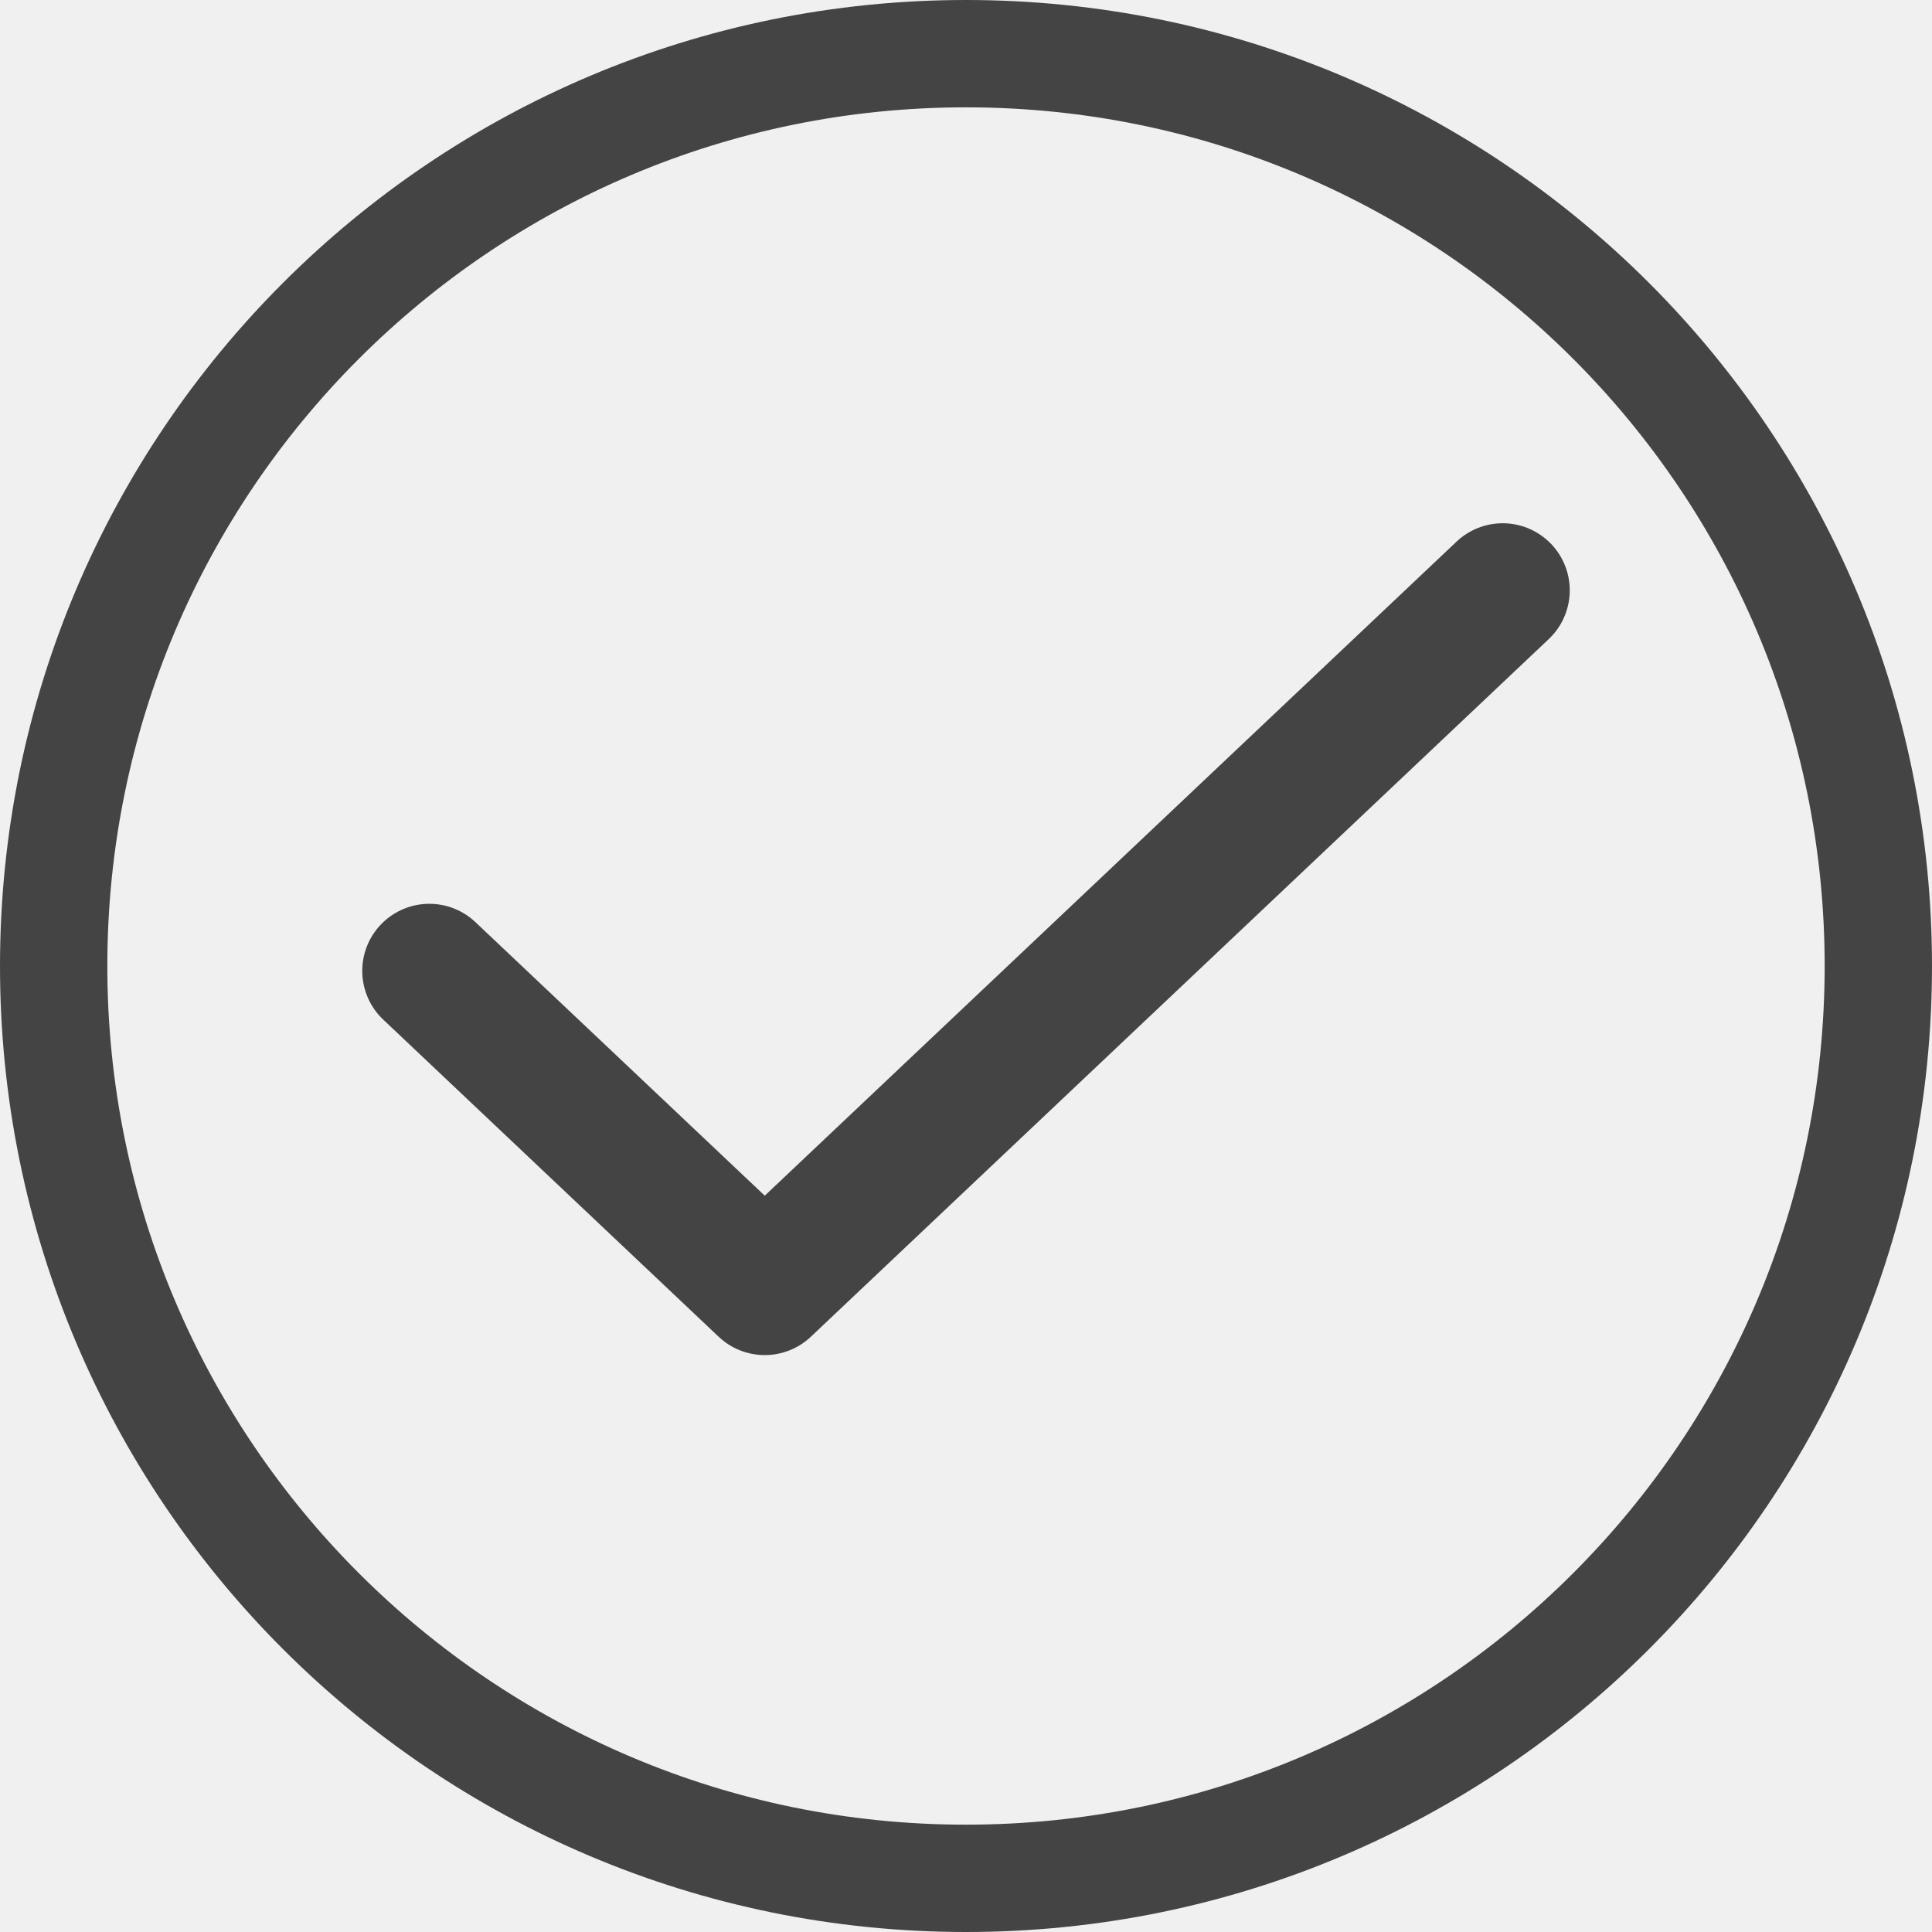
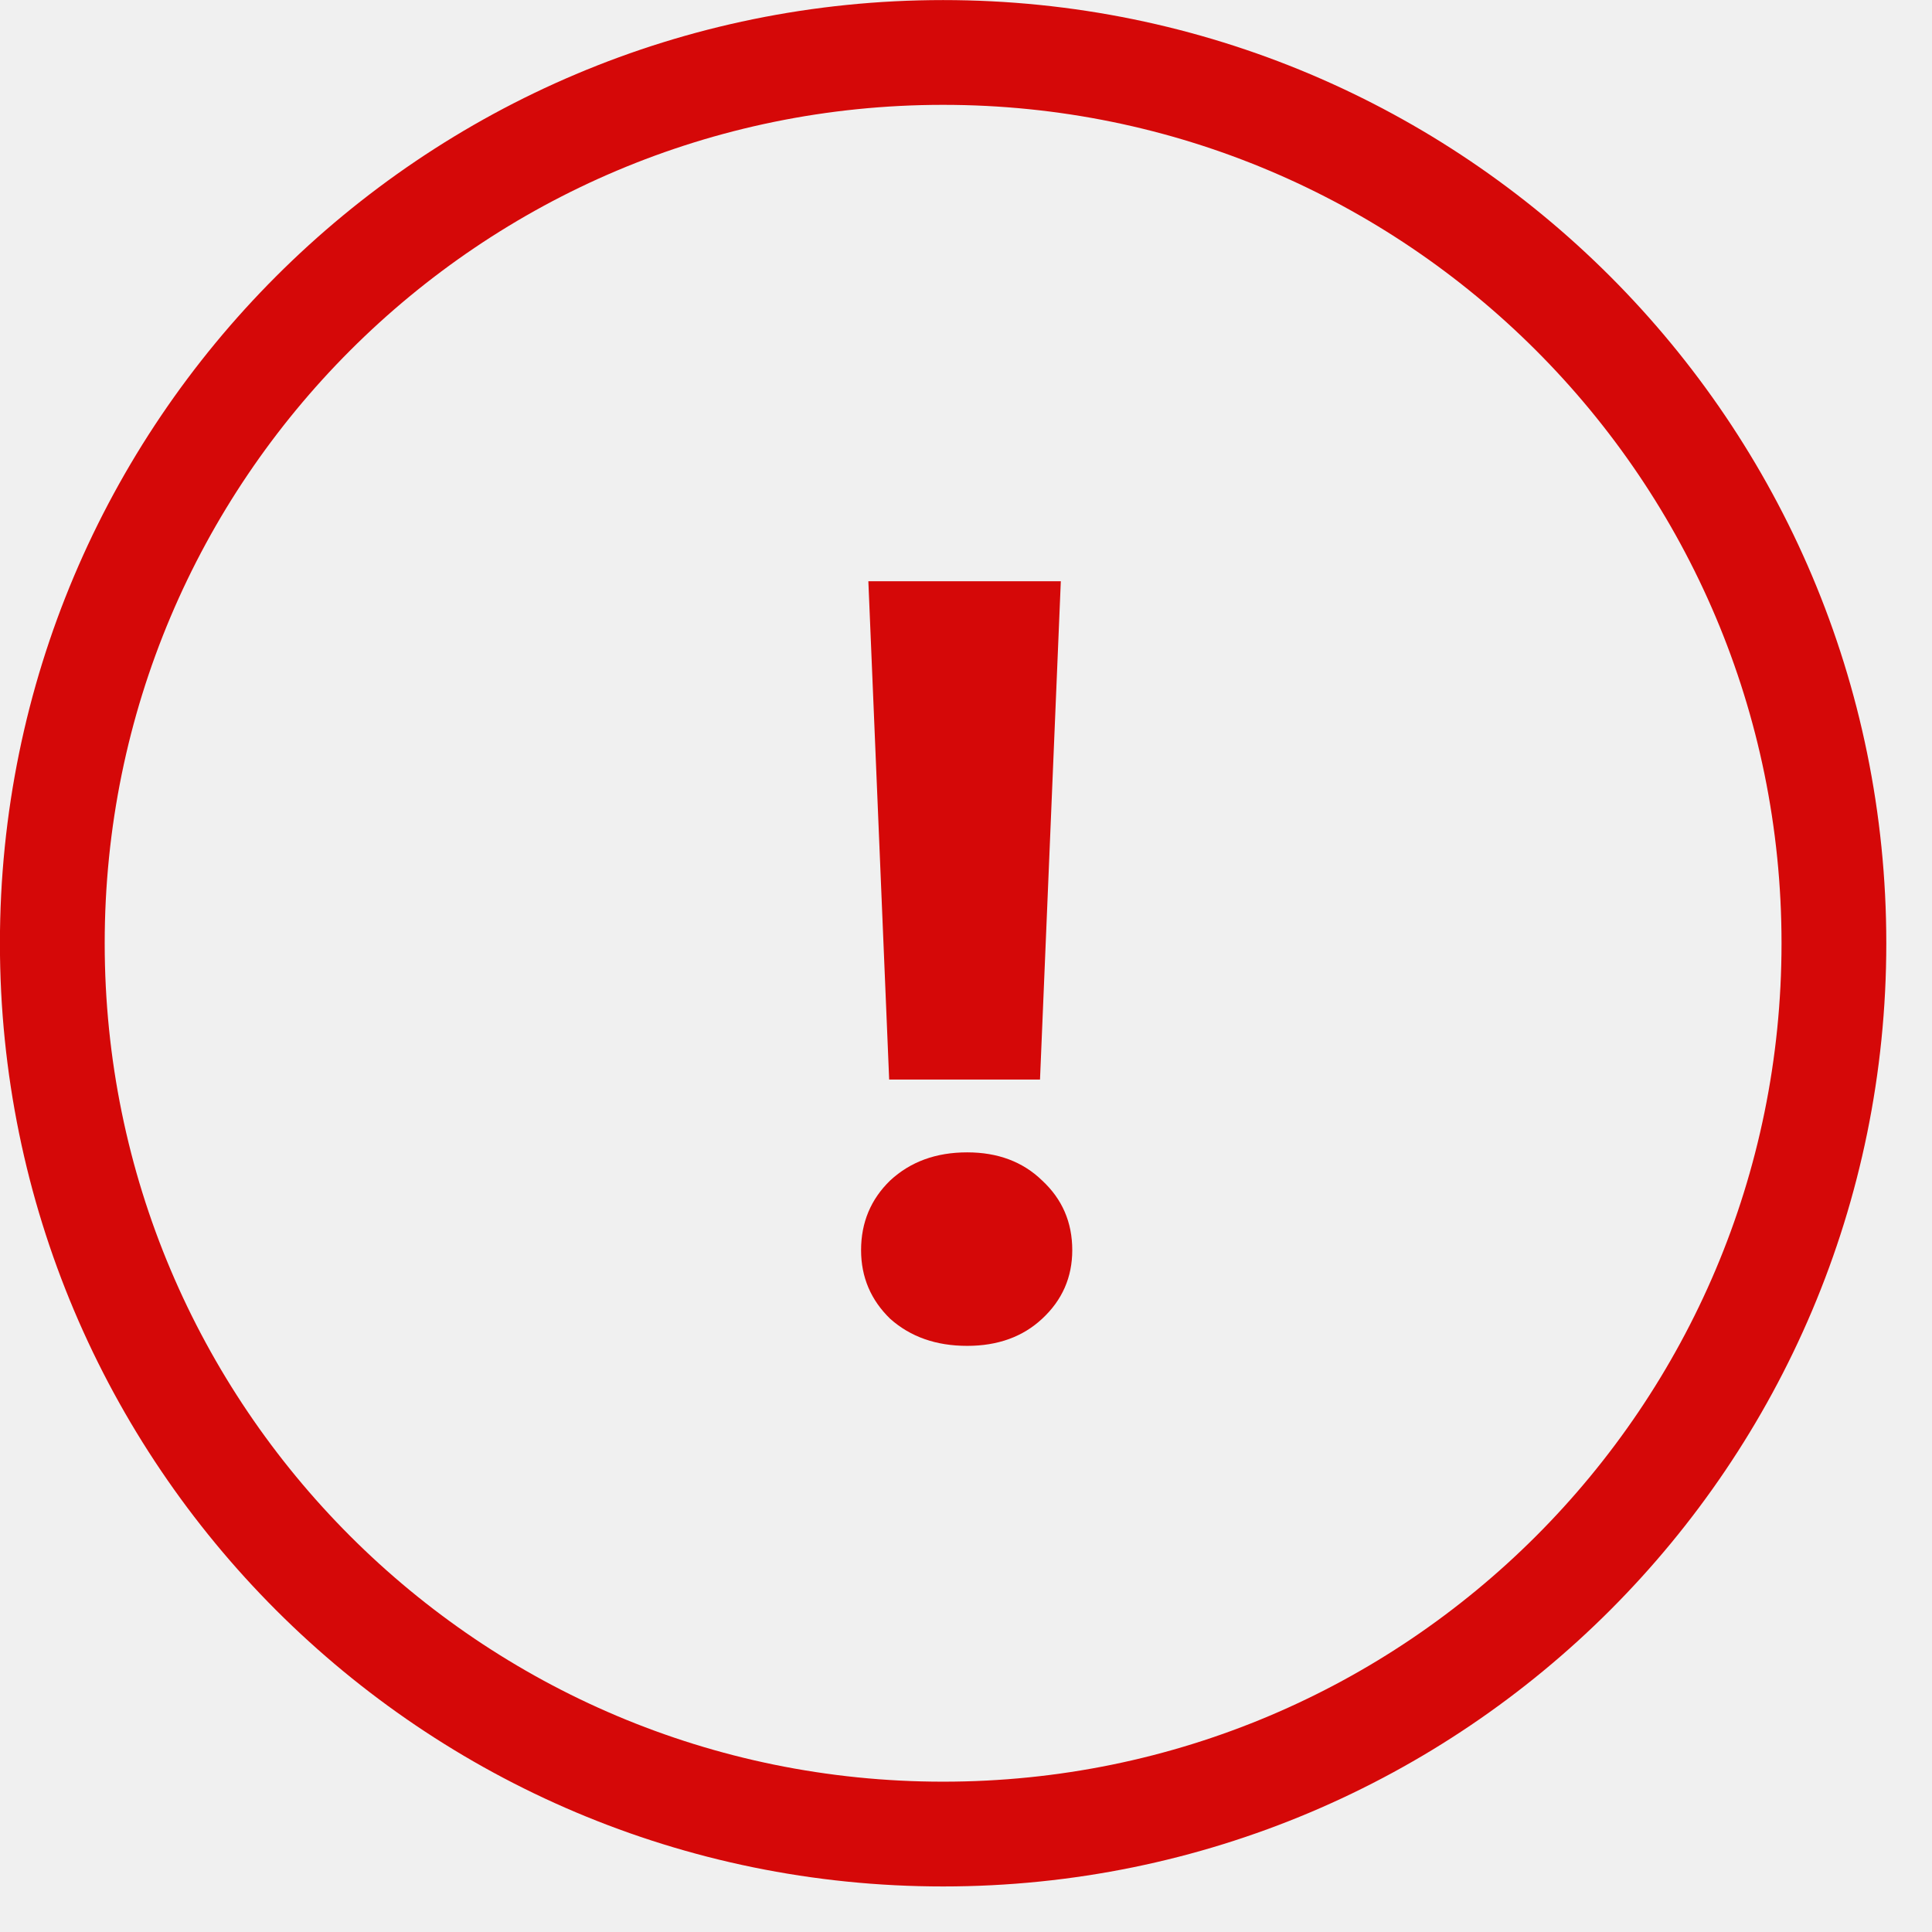
- <svg xmlns="http://www.w3.org/2000/svg" width="36" height="36" viewBox="0 0 36 36" fill="none">
-   <path d="M28 11L14.25 24L8 18.091" stroke="#444444" stroke-width="2.5" stroke-linecap="round" stroke-linejoin="round" />
-   <circle cx="18" cy="18" r="17" stroke="#444444" stroke-width="2" />
+ <svg xmlns="http://www.w3.org/2000/svg" width="13" height="13" viewBox="0 0 13 13" fill="none">
+   <path d="M7.138 3.911L6.998 7.264H5.983L5.843 3.911H7.138ZM6.508 9.056C6.298 9.056 6.126 8.995 5.99 8.874C5.86 8.748 5.794 8.594 5.794 8.412C5.794 8.225 5.86 8.069 5.99 7.943C6.126 7.817 6.298 7.754 6.508 7.754C6.714 7.754 6.882 7.817 7.012 7.943C7.148 8.069 7.215 8.225 7.215 8.412C7.215 8.594 7.148 8.748 7.012 8.874C6.882 8.995 6.714 9.056 6.508 9.056Z" fill="#D50808" />
+   <g clip-path="url(#clip0)">
+     <path d="M6.346 12.341C9.657 12.341 12.34 9.658 12.34 6.347C12.34 3.036 9.657 0.353 6.346 0.353C3.035 0.353 0.352 3.036 0.352 6.347C0.352 9.658 3.035 12.341 6.346 12.341Z" stroke="#D50808" stroke-width="0.705" />
+   </g>
+   <defs>
+     <clipPath id="clip0">
+       <rect width="12.694" height="12.694" fill="white" />
+     </clipPath>
+   </defs>
</svg>
